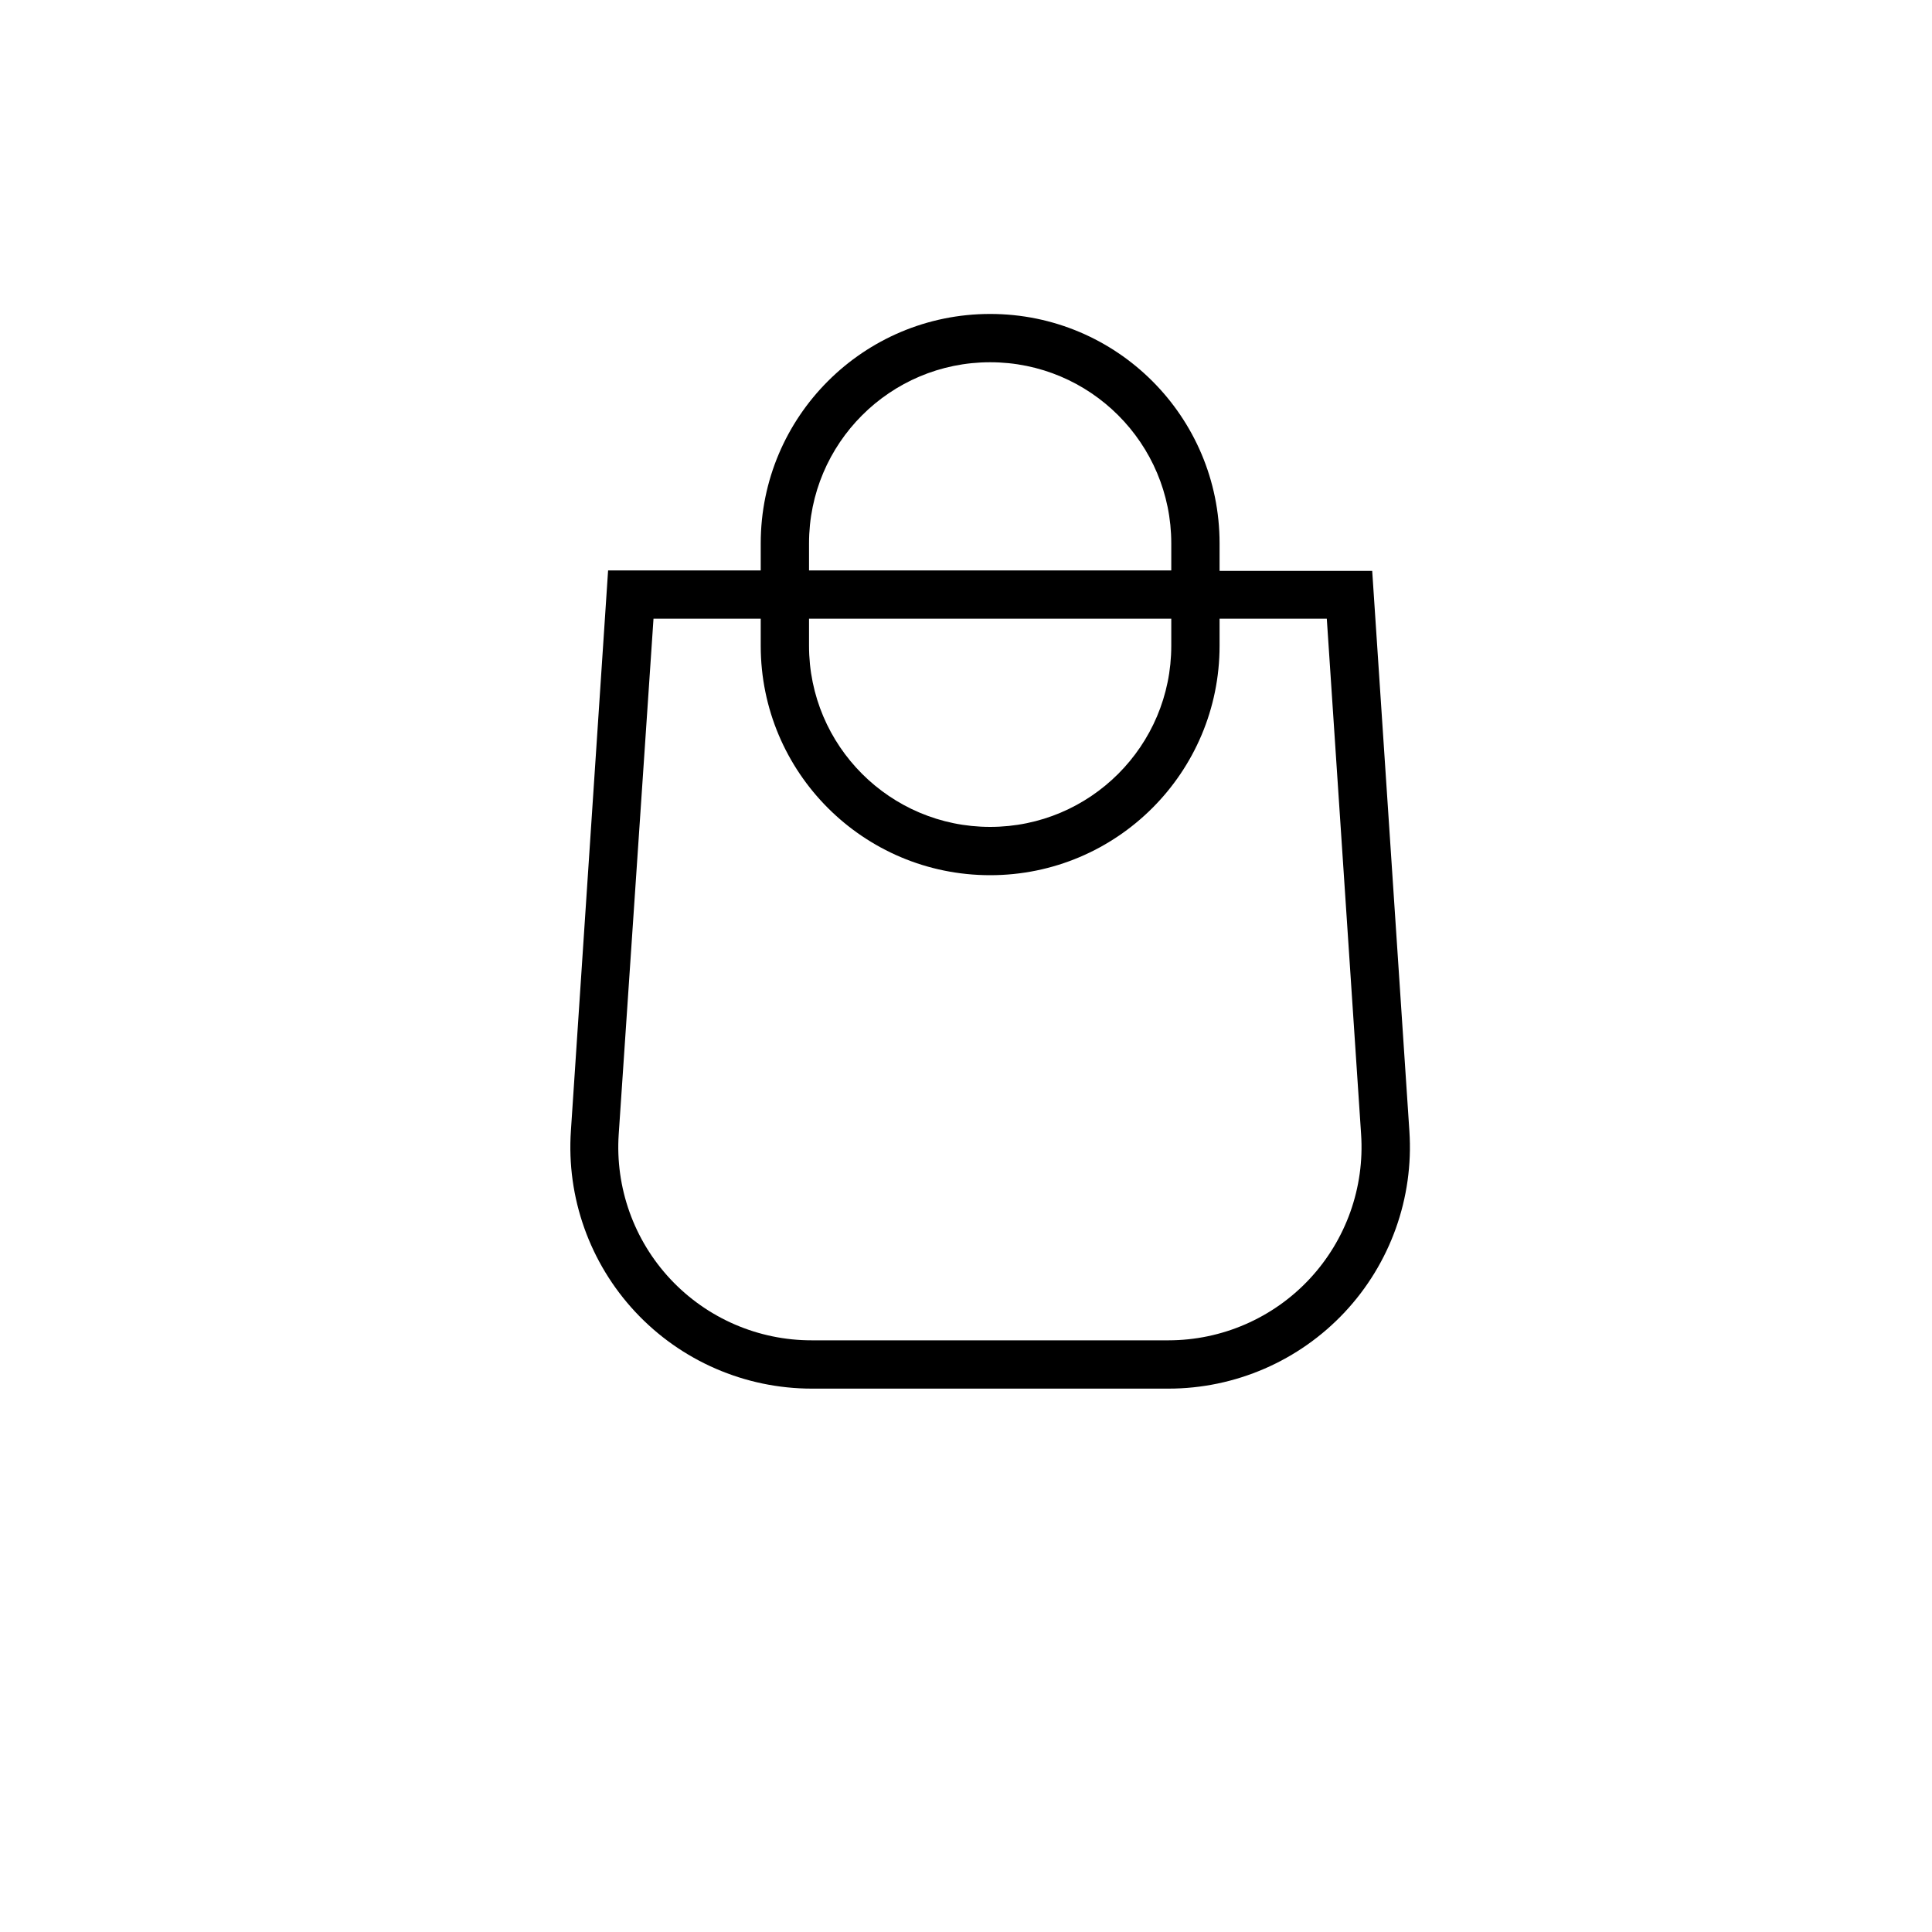
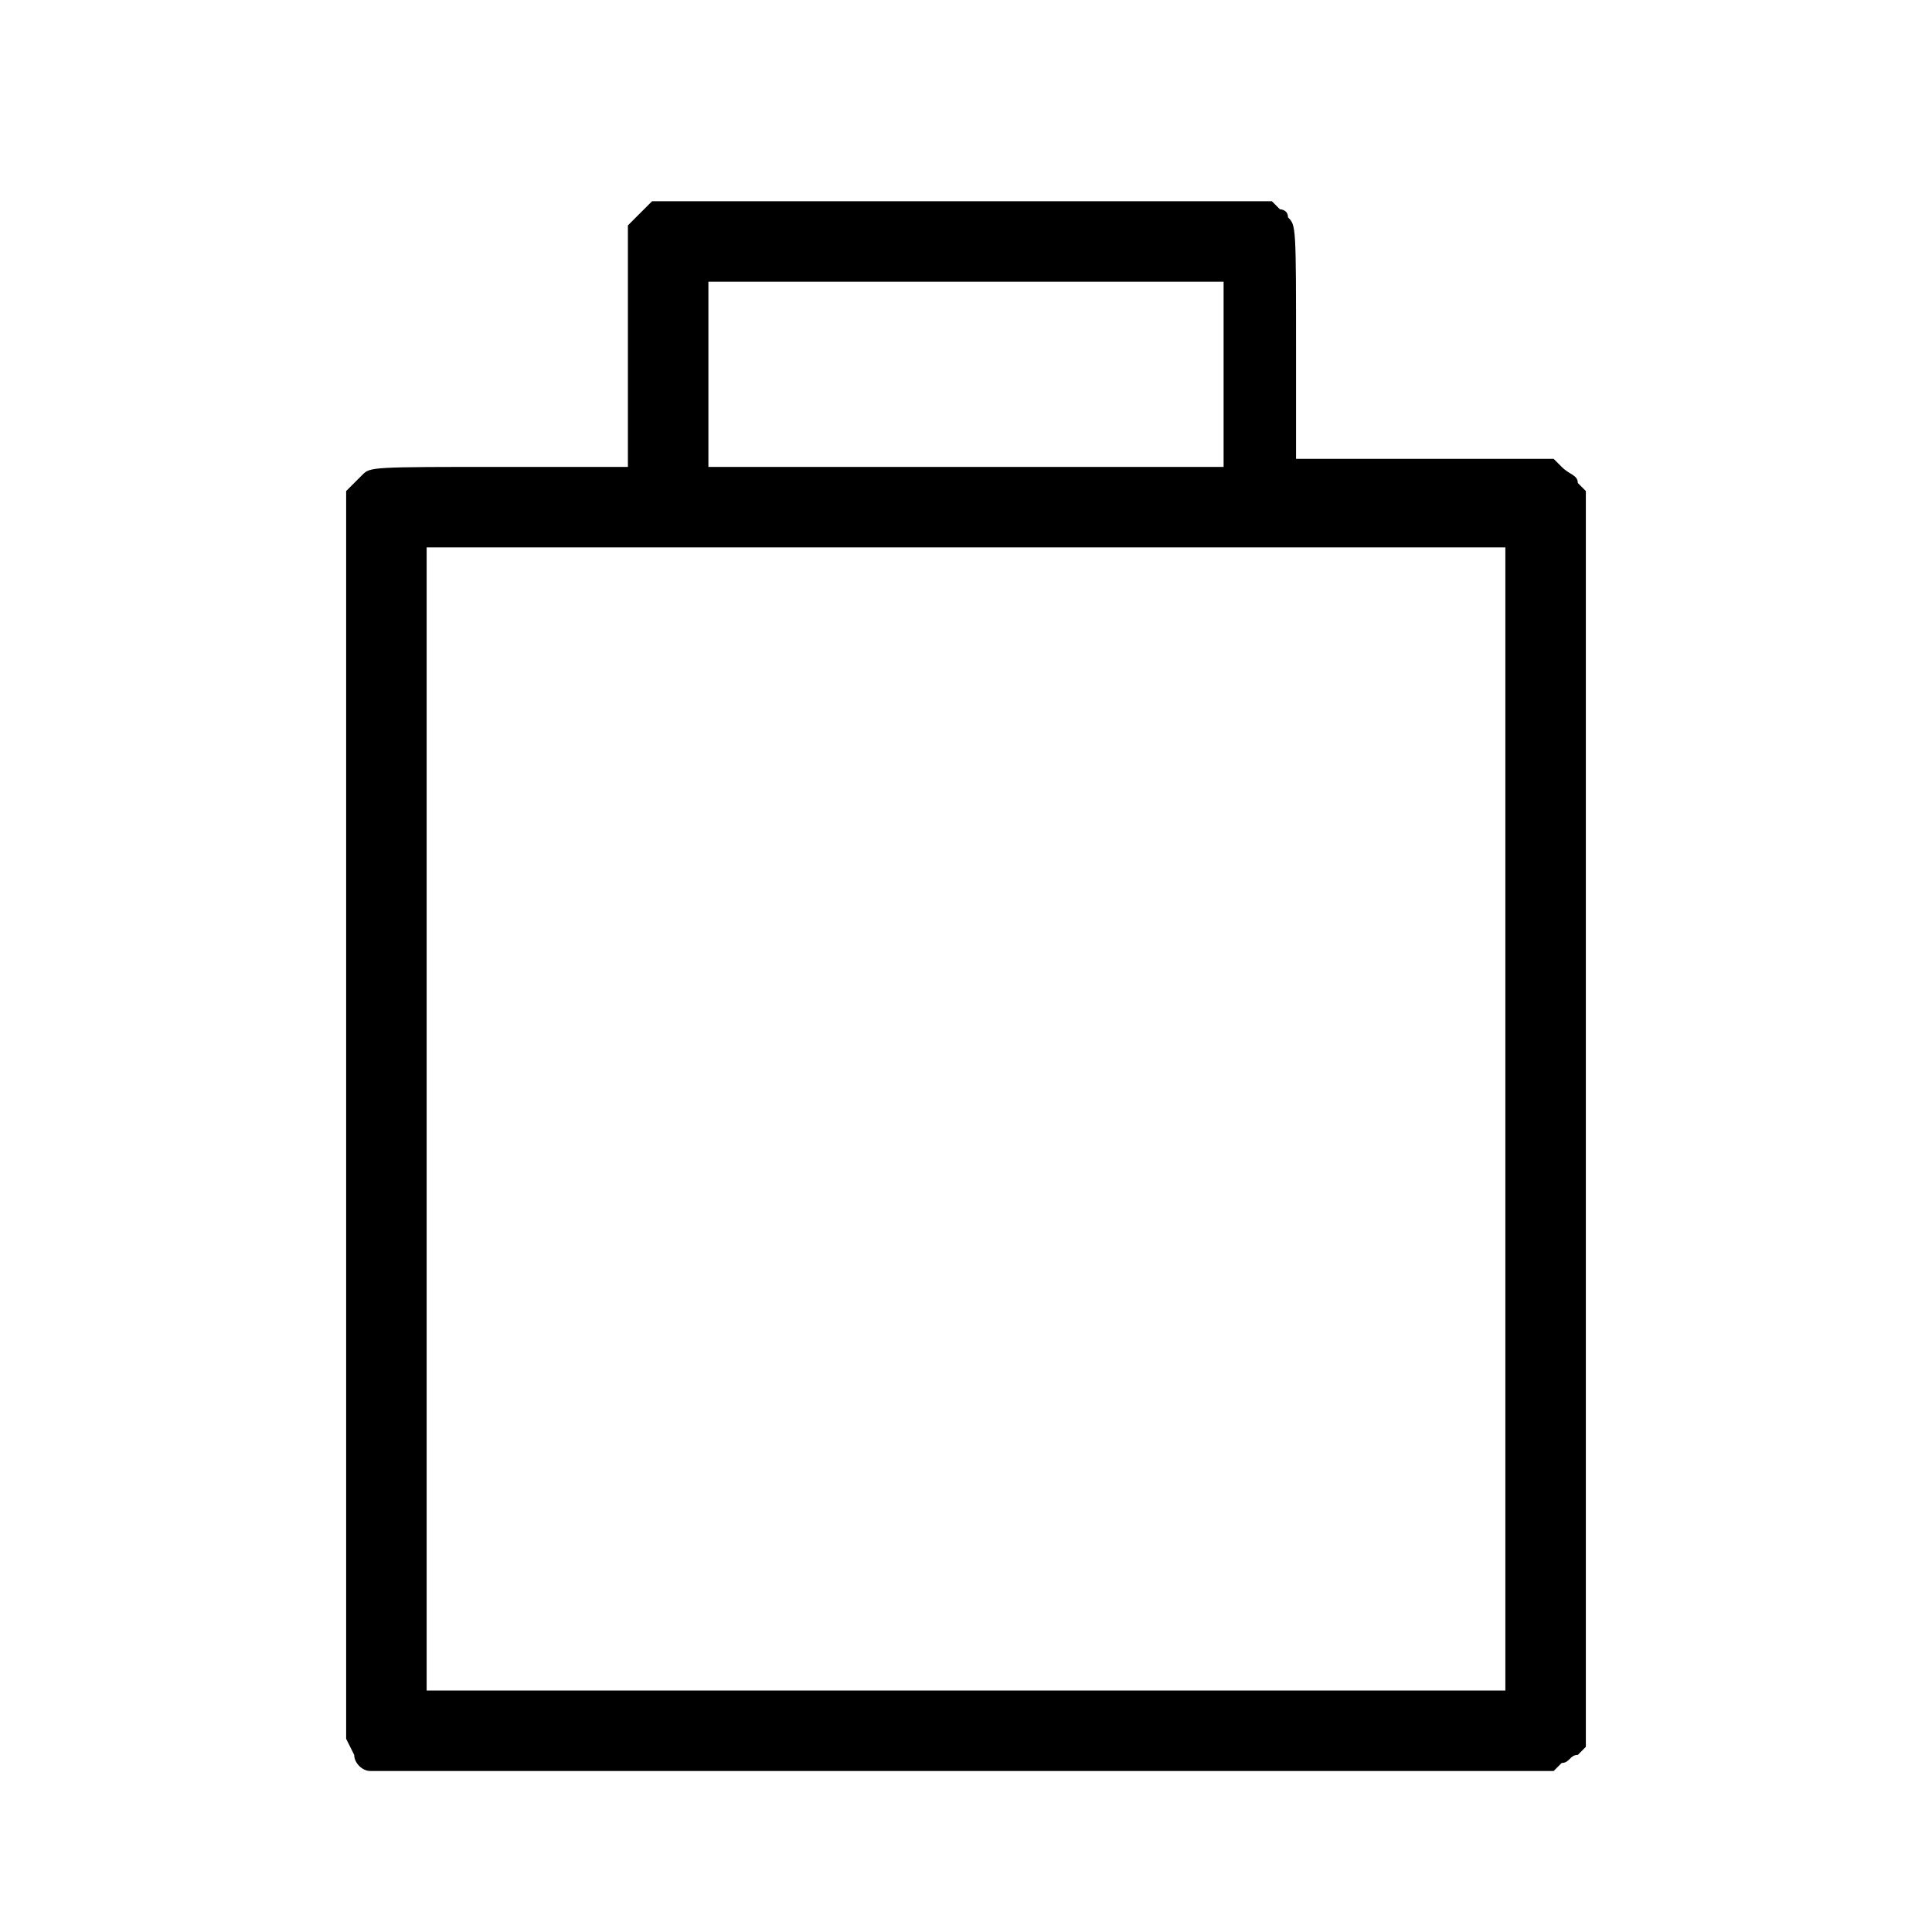
- <svg xmlns="http://www.w3.org/2000/svg" fill="none" class="icon icon-cart" viewBox="0 0 40 40">
-   <path fill="currentColor" fill-rule="evenodd" d="M20.5 6.5a4.75 4.75 0 0 0-4.75 4.75v.56h-3.16l-.77 11.6a5 5 0 0 0 4.99 5.34h7.38a5 5 0 0 0 4.99-5.33l-.77-11.6h-3.16v-.57A4.75 4.75 0 0 0 20.5 6.5m3.75 5.31v-.56a3.75 3.75 0 1 0-7.5 0v.56zm-7.5 1h7.5v.56a3.75 3.75 0 1 1-7.5 0zm-1 0v.56a4.75 4.75 0 1 0 9.5 0v-.56h2.22l.71 10.67a4 4 0 0 1-3.99 4.27h-7.38a4 4 0 0 1-4-4.27l.72-10.67z" />
+ <svg xmlns="http://www.w3.org/2000/svg" fill="none" class="icon icon-cart" viewBox="0 0 24 24">
+   <path fill="currentColor" fill-rule="evenodd" d="M19.6,6c0-0.1-0.1-0.1-0.2-0.2l-0.1-0.1h-3.2l0-1.3c0-1.6,0-1.6-0.1-1.7c0-0.1-0.1-0.1-0.1-0.1l-0.1-0.1H12      c-3.8,0-3.8,0-3.9,0h0C8,2.6,7.9,2.7,7.8,2.8c0,0.1,0,0.1,0,1.7v1.3l-1.5,0c-1.7,0-1.7,0-1.8,0.1c0,0-0.1,0.1-0.2,0.2l0,0.1l0,15.4      l0.1,0.2c0,0.1,0.1,0.2,0.2,0.2L4.6,22l14.6,0l0.1,0l0.1-0.1c0.1,0,0.1-0.1,0.2-0.1l0.1-0.1l0-15.5l0-0.1L19.6,6z      M8.8,5.8V3.5h6.4l0,2.3L8.8,5.8z      M18.7,6.8V21H5.3V6.8H18.7z" />
</svg>
